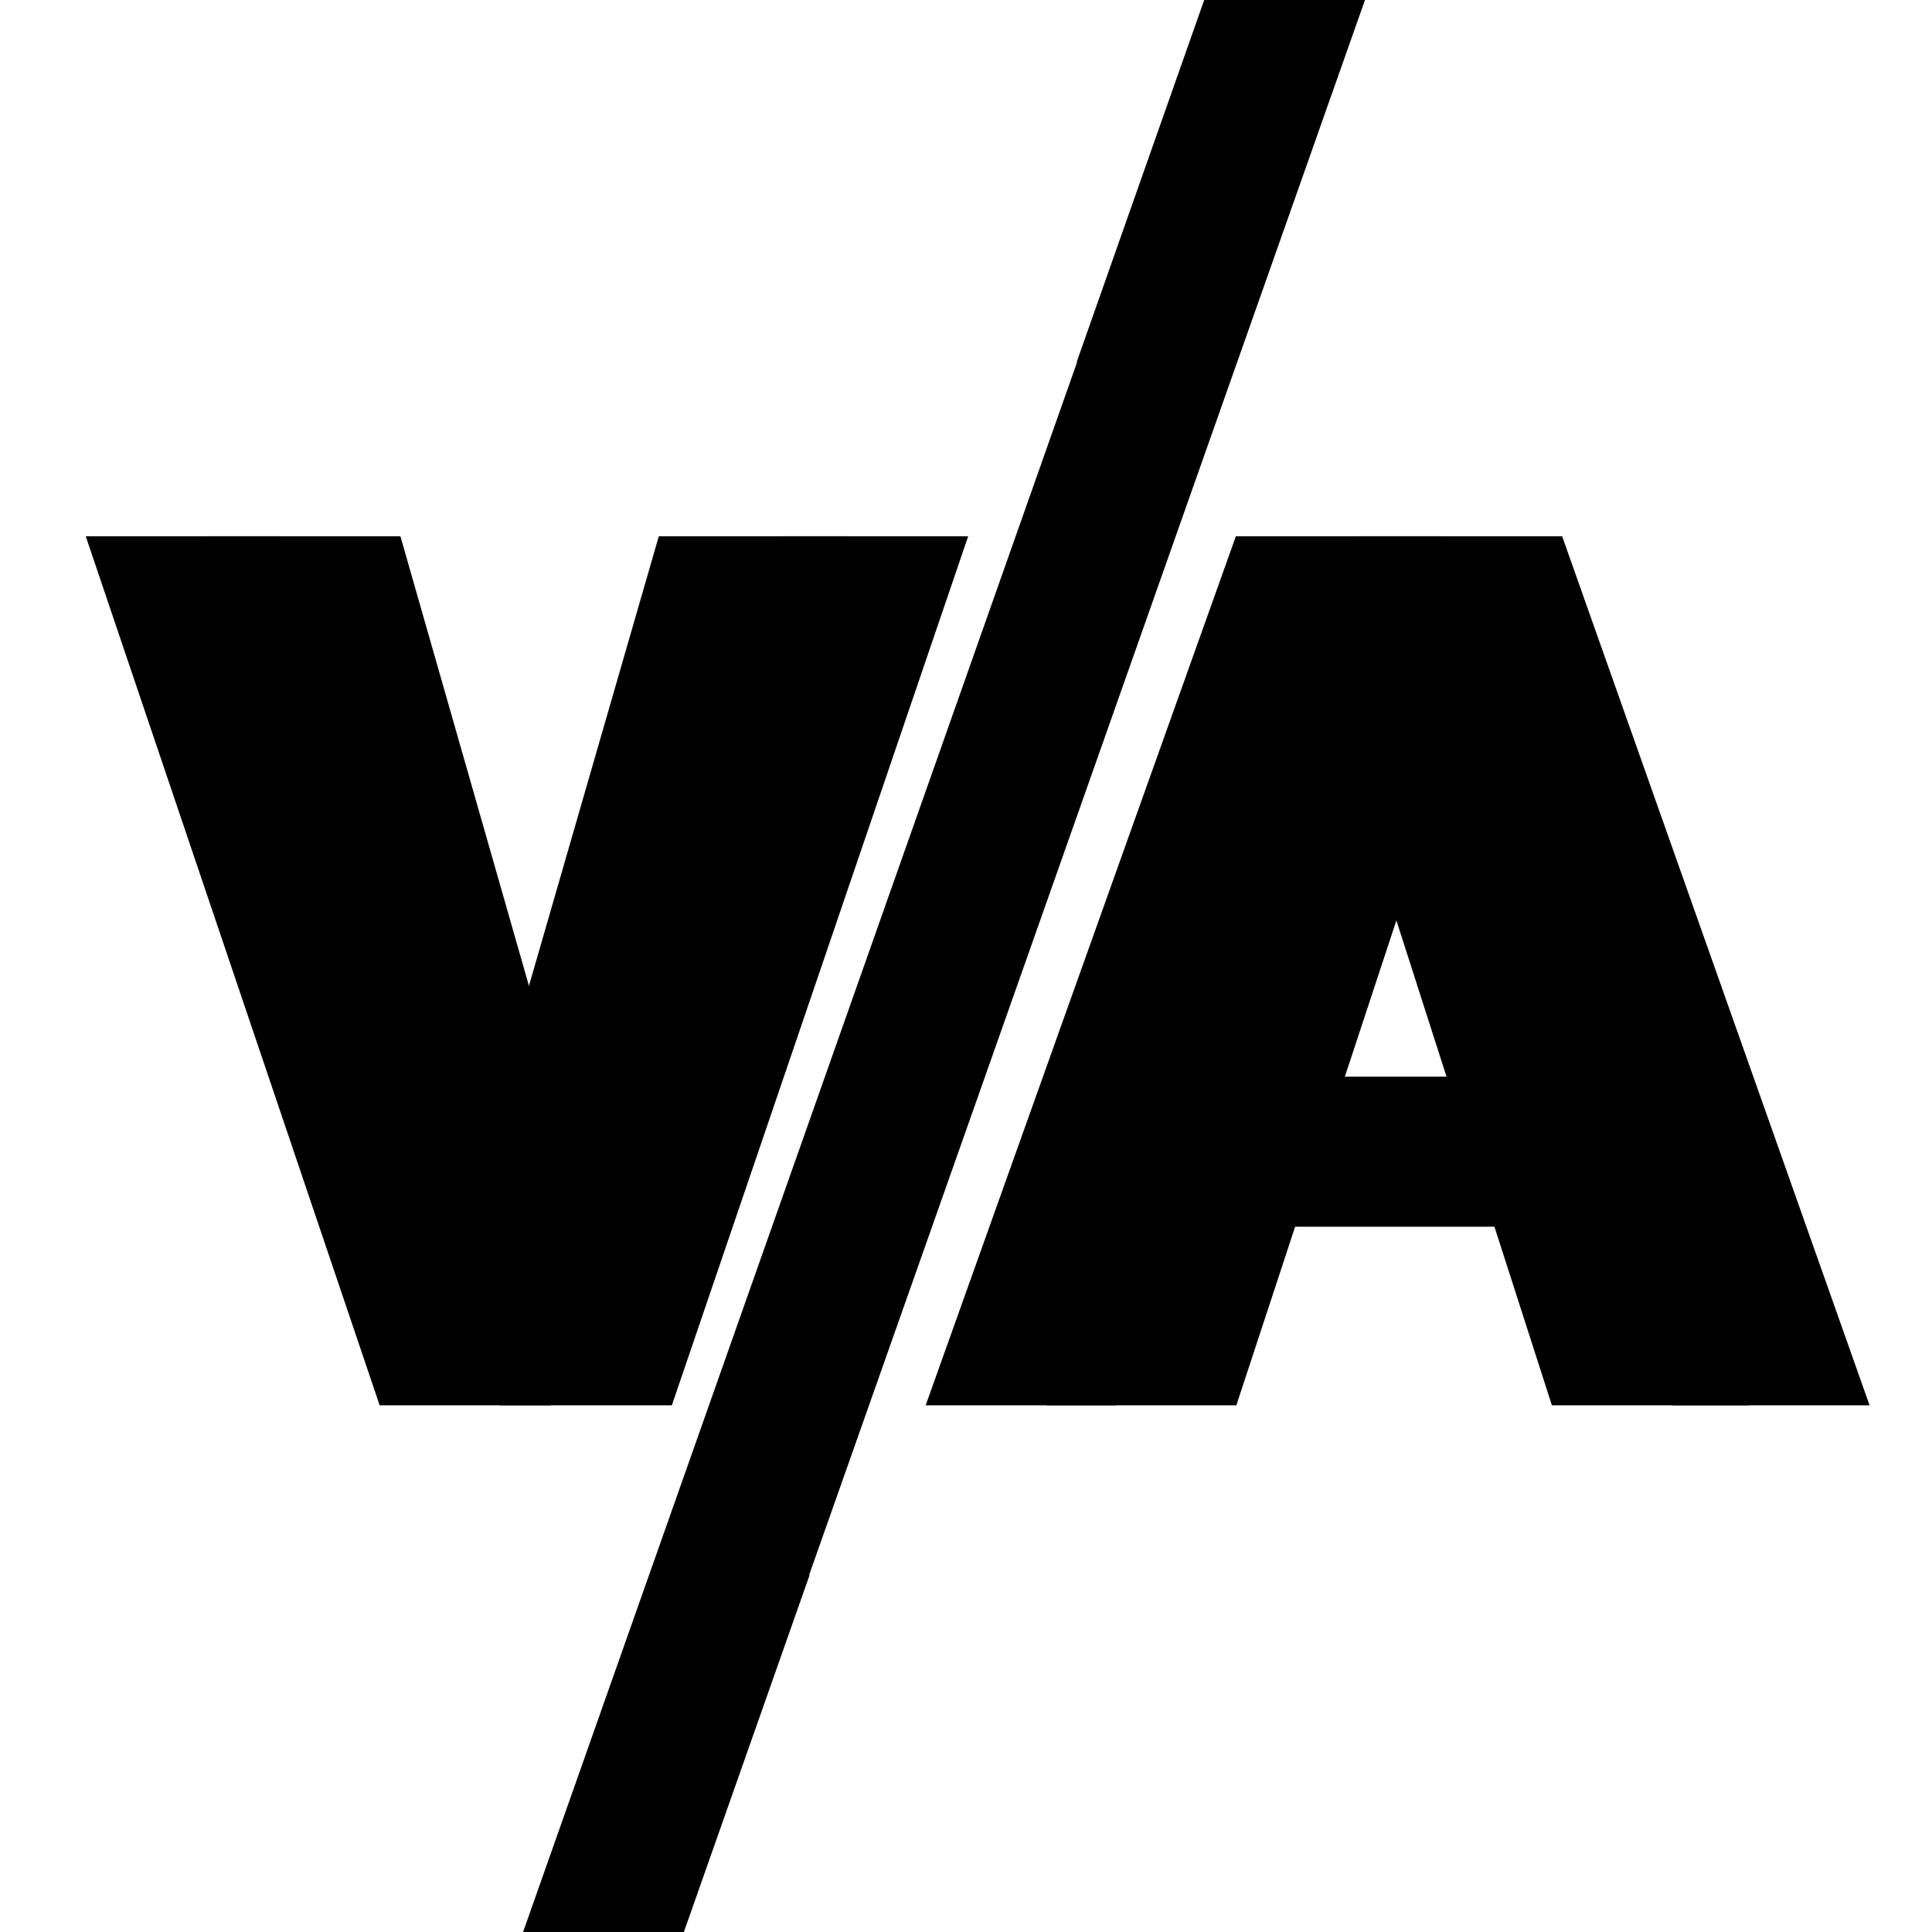
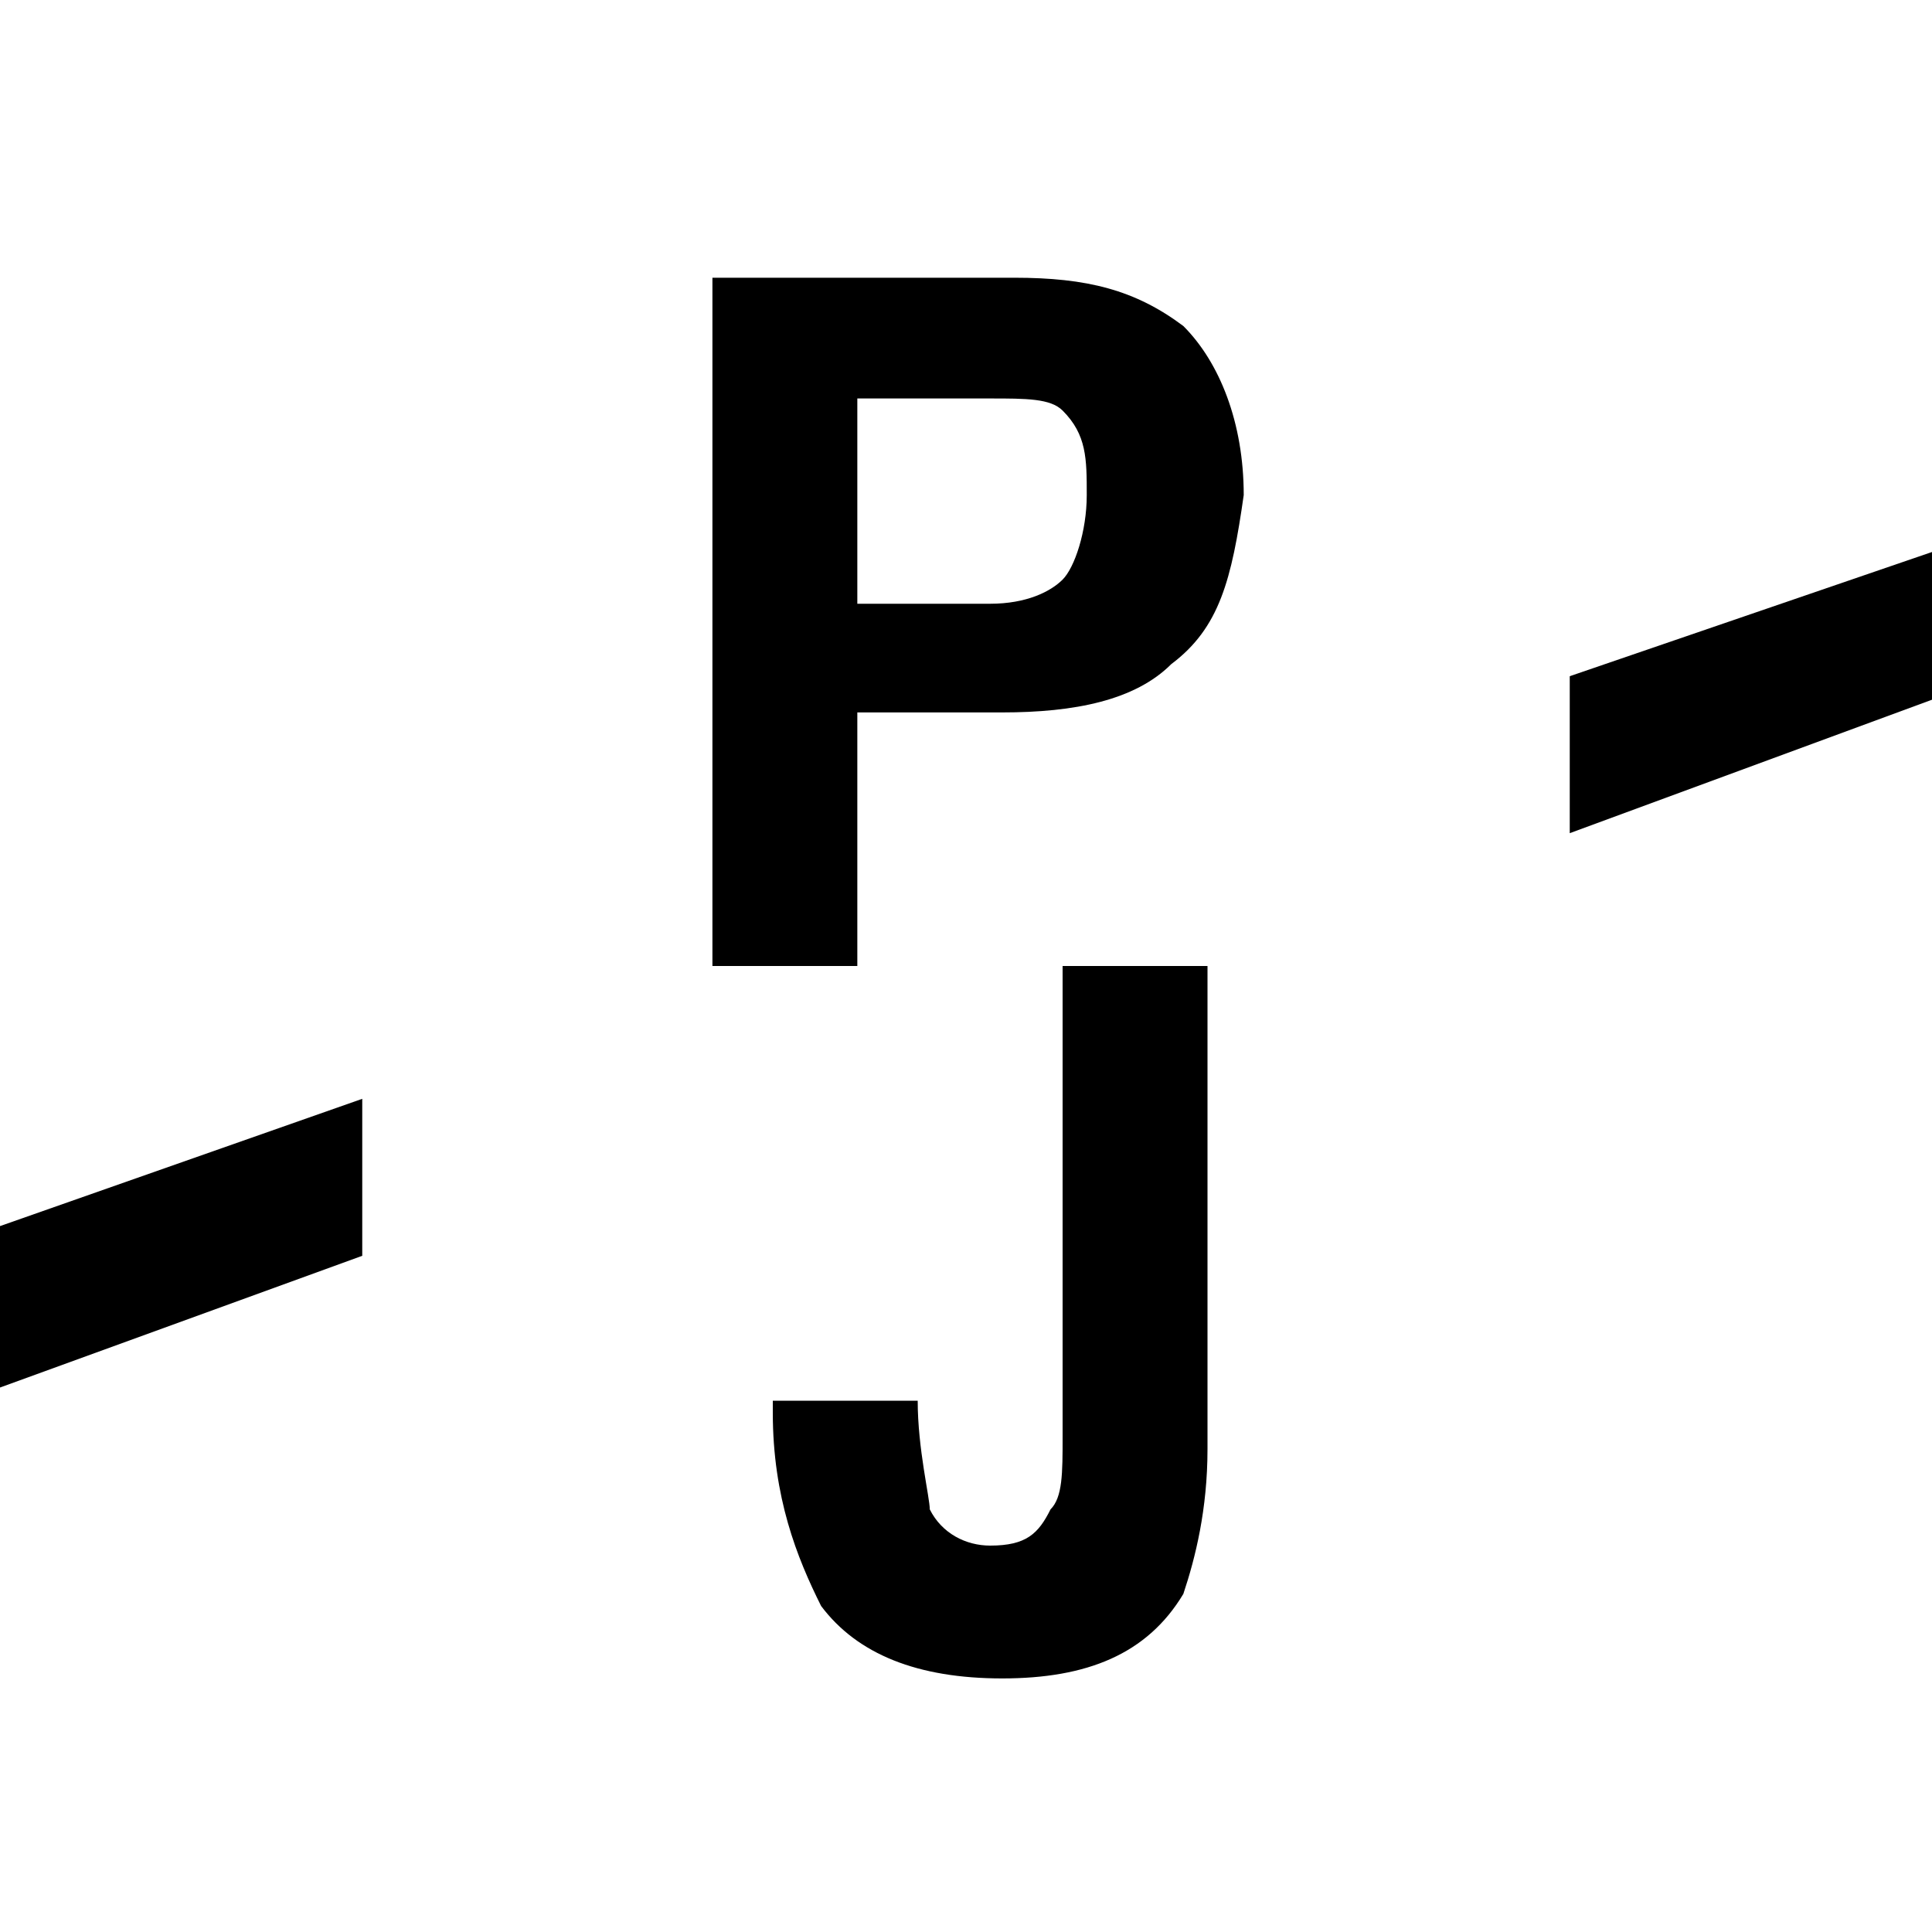
<svg xmlns="http://www.w3.org/2000/svg" version="1.1" id="Layer_1" x="0px" y="0px" viewBox="0 0 16 16" style="enable-background:new 0 0 16 16;" xml:space="preserve">
-   <g id="Off">
-     <g>
-       <path d="M5.456,4.441h1.562l-2.454,7.197H3.144L0.71,4.441h1.606l1.562,5.463L5.456,4.441z" />
-       <path d="M11.235,4.441h1.702l2.546,7.197h-1.631l-0.476-1.48h-2.65l-0.487,1.48H8.666L11.235,4.441z     M11.137,8.918h1.843l-0.909-2.832L11.137,8.918z" />
+   <style type="text/css">
+ 	.st0{display:none;}
+ 	.st1{display:inline;}
+ </style>
+   <g id="off-horizontal" class="st0">
+     <g class="st1">
+       <path d="M5.5,4.4H7l-2.5,7.2H3.1L0.7,4.4h1.6l1.6,5.5L5.5,4.4z" />
+       <path d="M11.2,4.4h1.7l2.5,7.2h-1.6l-0.5-1.5h-2.7l-0.5,1.5H8.7L11.2,4.4z M11.1,8.9H13l-0.9-2.8L11.1,8.9z" />
    </g>
-     <g>
-       <rect x="-1.251" y="7.311" transform="matrix(0.3328 -0.943 0.943 0.3328 -2.2524 12.6886)" width="18.184" height="1.25" />
+     <g class="st1">
+       <rect x="-1.3" y="7.3" transform="matrix(0.3328 -0.943 0.943 0.3328 -2.2522 12.6886)" width="18.2" height="1.3" />
    </g>
  </g>
-   <g id="On">
+   <g id="on-horizontal" class="st0">
+     <g class="st1">
+       <path d="M6.5,4.4H8l-2.5,7.2H4.1L1.7,4.4h1.6l1.6,5.5L6.5,4.4z" />
+       <path d="M10.2,4.4h1.7l2.5,7.2h-1.6l-0.5-1.5H9.7l-0.5,1.5H7.7L10.2,4.4z M10.1,8.9H12l-0.9-2.8L10.1,8.9z" />
+     </g>
+     <path class="st1" d="M10.3-0.8L8.9,3h1.3l1.2-3.4L10.3-0.8z M4.2,16.3l1.2,0.4L6.7,13H5.4L4.2,16.3z" />
+   </g>
+   <g id="off-vertical" class="st0">
+     <g class="st1">
+       <path d="M9.7,4.3C9.4,4.6,8.9,4.8,8.3,4.8H7.1v2.1H5.9V1.1h2.5c0.6,0,1,0.1,1.4,0.4c0.3,0.3,0.5,0.8,0.5,1.4    C10.2,3.6,10.1,4,9.7,4.3z M8.8,2.3C8.7,2.1,8.5,2.1,8.2,2.1H7.1v1.7h1.1c0.3,0,0.5-0.1,0.6-0.2S9,3.2,9,2.9S9,2.4,8.8,2.3z" />
+       <path d="M7.6,12.6v0.1c0,0.4,0.1,0.8,0.1,0.9C7.8,13.9,8,14,8.2,14c0.3,0,0.4-0.1,0.5-0.3c0.1-0.1,0.1-0.3,0.1-0.6v-4H10v4    c0,0.5-0.1,0.9-0.2,1.2C9.5,14.7,9,15,8.3,15s-1.2-0.2-1.5-0.6c-0.2-0.4-0.4-0.9-0.4-1.6v-0.1H7.6z" />
+     </g>
+     <g class="st1">
+       <rect x="-1.1" y="7.4" transform="matrix(0.943 -0.3328 0.3328 0.943 -2.2064 3.1184)" width="18.2" height="1.3" />
+     </g>
+   </g>
+   <g id="on-vertical">
    <g>
-       <path d="M6.456,4.441h1.562l-2.454,7.197H4.144L1.71,4.441h1.606l1.562,5.463L6.456,4.441z" />
-       <path d="M10.235,4.441h1.702l2.546,7.197h-1.631l-0.476-1.48H9.727l-0.487,1.48H7.666L10.235,4.441z     M10.137,8.918h1.843l-0.909-2.832L10.137,8.918z" />
+       <path d="M9.7,5.5C9.4,5.8,8.9,5.9,8.3,5.9H7.1V8H5.9V2.3h2.5c0.6,0,1,0.1,1.4,0.4c0.3,0.3,0.5,0.8,0.5,1.4    C10.2,4.8,10.1,5.2,9.7,5.5z M8.8,3.4C8.7,3.3,8.5,3.3,8.2,3.3H7.1V5h1.1c0.3,0,0.5-0.1,0.6-0.2S9,4.4,9,4.1S9,3.6,8.8,3.4z" />
+       <path d="M7.6,11.5v0.1c0,0.4,0.1,0.8,0.1,0.9c0.1,0.2,0.3,0.3,0.5,0.3c0.3,0,0.4-0.1,0.5-0.3c0.1-0.1,0.1-0.3,0.1-0.6V8H10v4    c0,0.5-0.1,0.9-0.2,1.2c-0.3,0.5-0.8,0.7-1.5,0.7s-1.2-0.2-1.5-0.6c-0.2-0.4-0.4-0.9-0.4-1.6v-0.1H7.6z" />
    </g>
-     <path d="M10.271-0.847L8.916,3h1.326l1.209-3.432L10.271-0.847z M4.231,16.304l1.179,0.416l1.295-3.677H5.379   L4.231,16.304z" />
+     <path d="M16.5,4.4L13,5.6v1.3l3.8-1.4L16.5,4.4z M3,10.4V9.1l-3.7,1.3l0.4,1.2L3,10.4z" />
  </g>
</svg>
